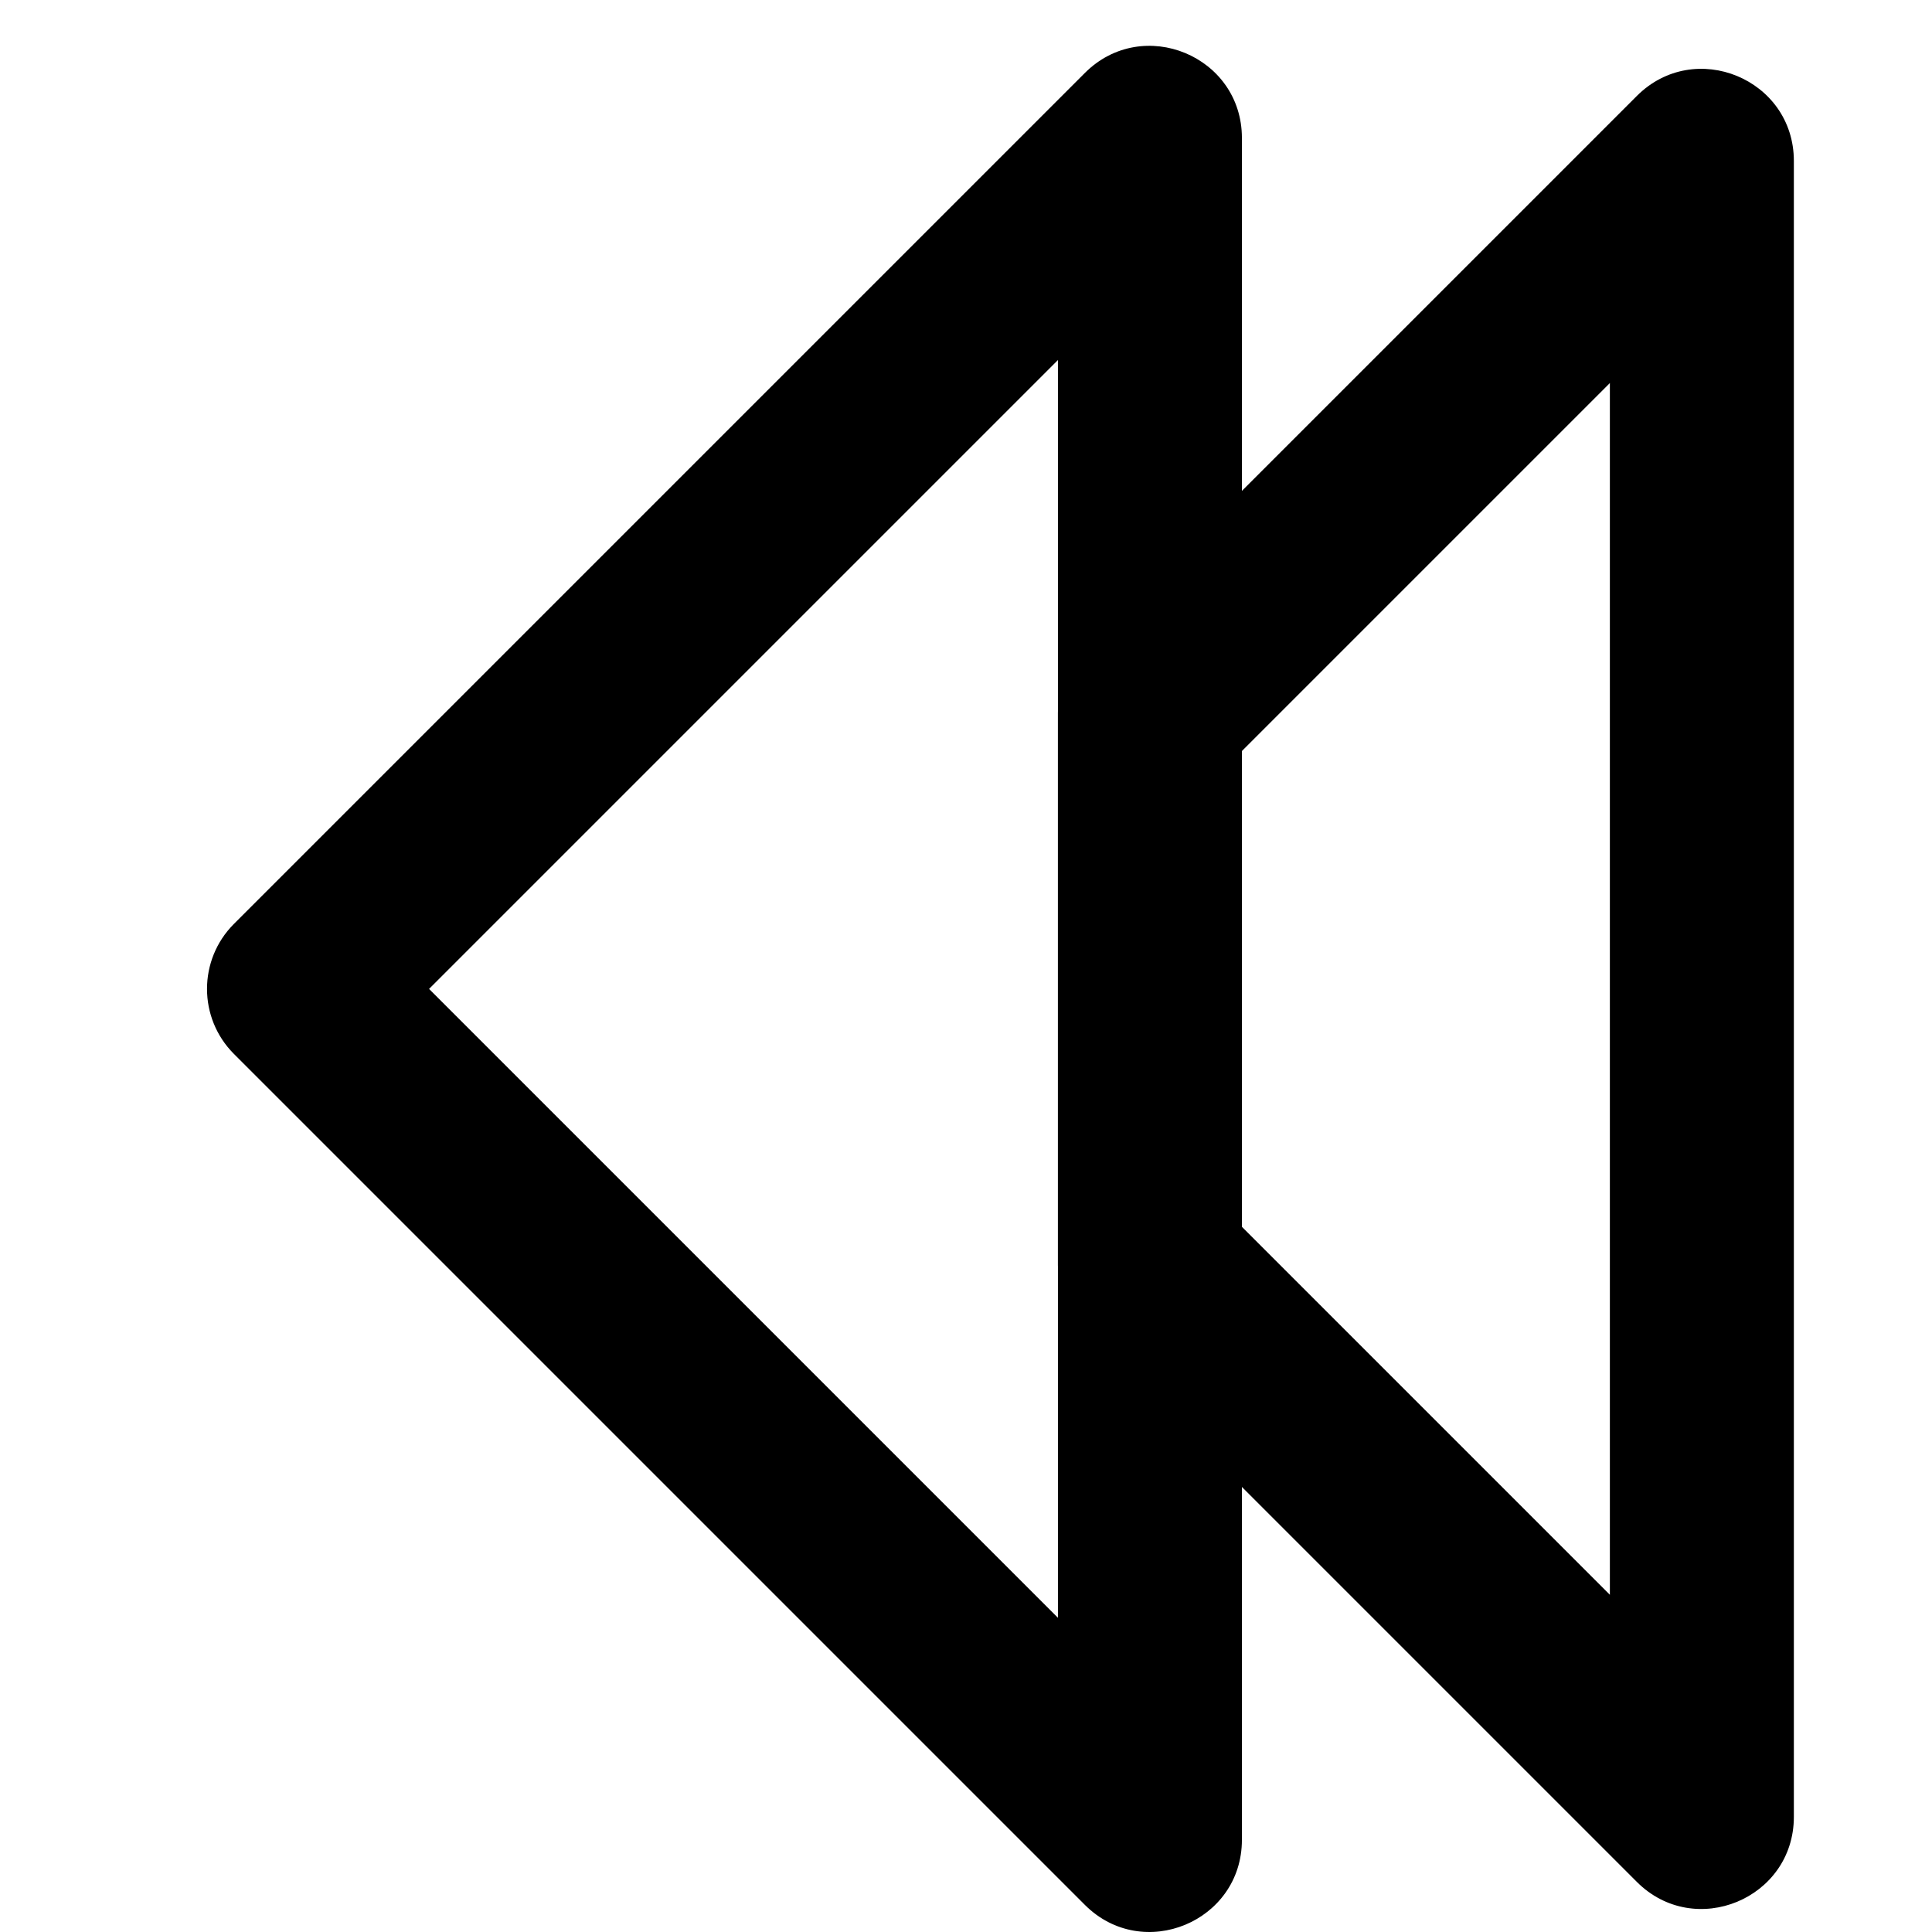
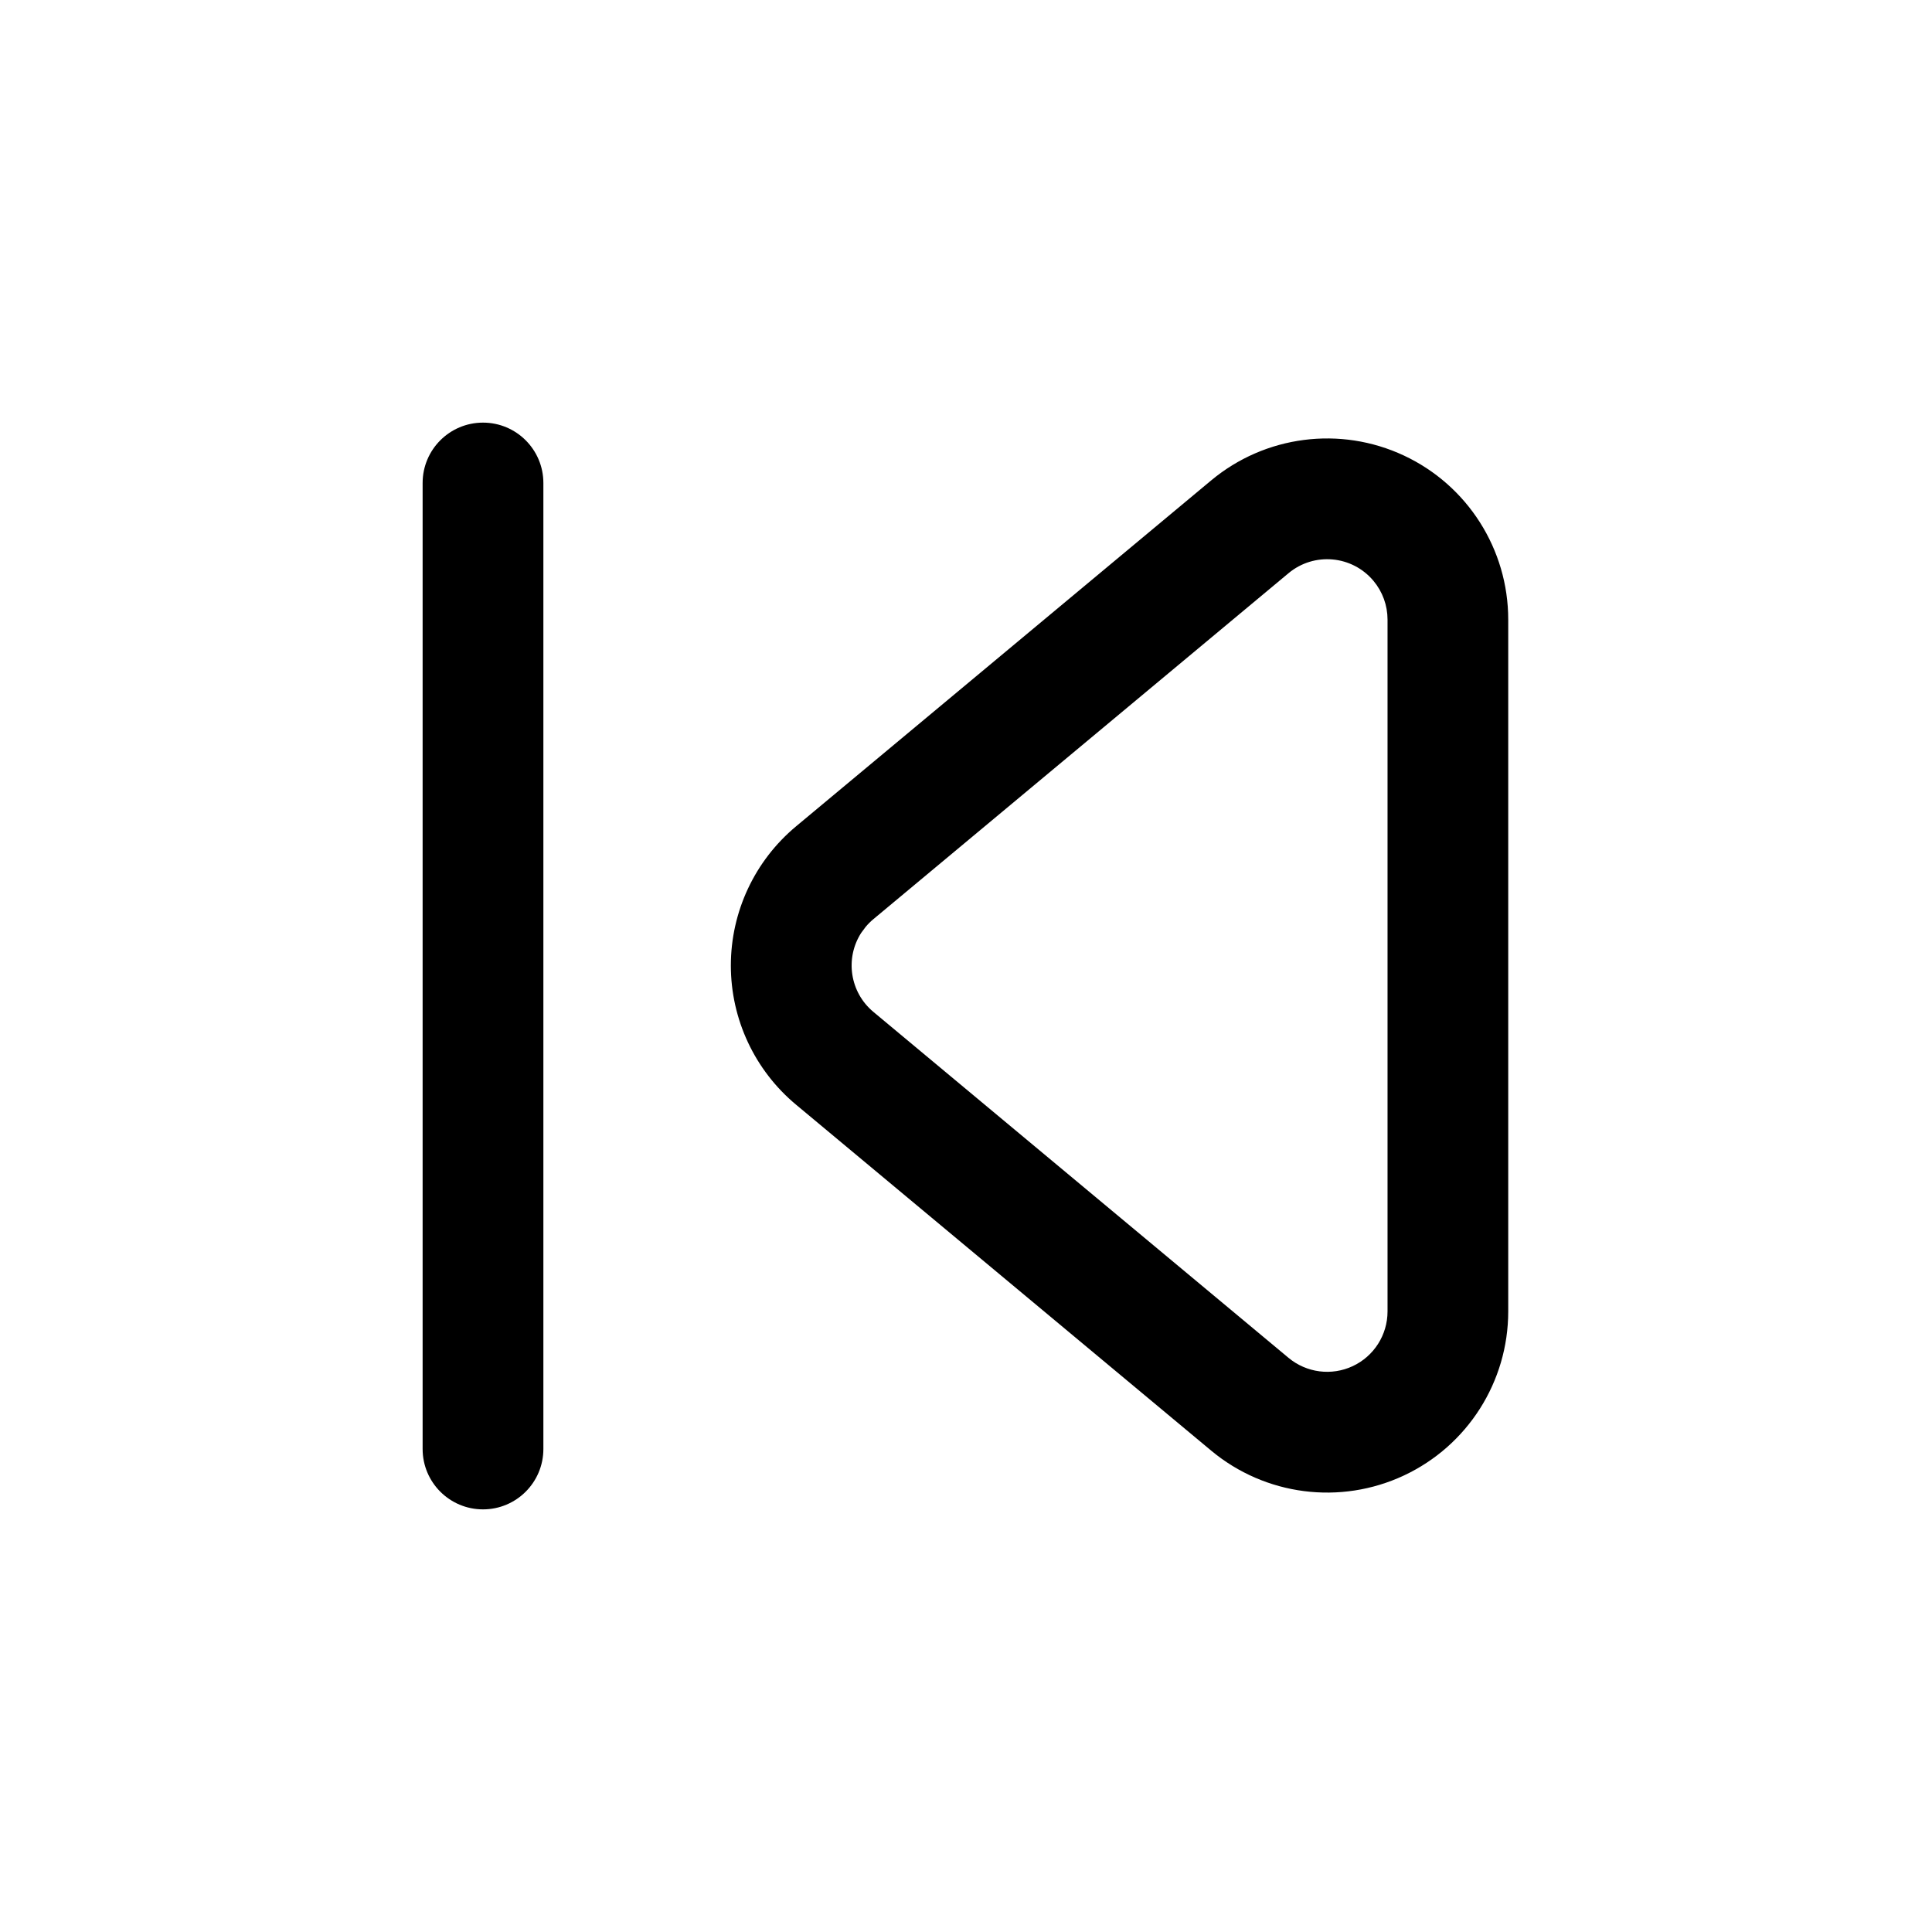
- <svg xmlns="http://www.w3.org/2000/svg" t="1765378153304" class="icon" viewBox="0 0 1024 1024" version="1.1" p-id="1570" width="200" height="200">
-   <path d="M867.554 50.854C898.272 20.137 950.784 41.883 950.784 85.326v877.641c0 43.394-52.512 65.189-83.23 34.472l-292.547-292.547A48.758 48.758 0 0 1 560.721 670.42v-292.547a48.758 48.758 0 0 1 14.286-34.472l292.547-292.547zM853.268 203.028l-195.031 195.031v252.176l195.031 195.031V203.028z" fill="#000000" p-id="1571" />
-   <path d="M575.007 38.665C605.725 7.948 658.237 29.694 658.237 73.137V975.157c0 43.394-52.512 65.189-83.23 34.472l-451.01-451.01a48.758 48.758 0 0 1 0-68.944l451.01-451.01zM227.413 524.147L560.721 857.455V190.838L227.413 524.147z" fill="#000000" p-id="1572" />
+ <svg xmlns="http://www.w3.org/2000/svg" t="1765462852274" class="icon" viewBox="0 0 1024 1024" version="1.1" p-id="1141" width="200" height="200">
+   <path d="M256 224a32 32 0 0 1 32 32v512a32 32 0 0 1-64 0V256a32 32 0 0 1 32-32z m385.952 30.624a96 96 0 0 1 157.44 73.76v366.72a96 96 0 0 1-157.44 73.76l-220.032-183.36a96 96 0 0 1 0-147.52z m86.048 53.28a32 32 0 0 0-45.056-4.096l-220.032 183.36a32 32 0 0 0-4.096 4.096l-2.4 3.232a32 32 0 0 0 6.496 41.824l220.032 183.36a32 32 0 0 0 52.48-24.576v-366.72a32 32 0 0 0-7.424-20.48z" fill="#000000" p-id="1142" />
</svg>
